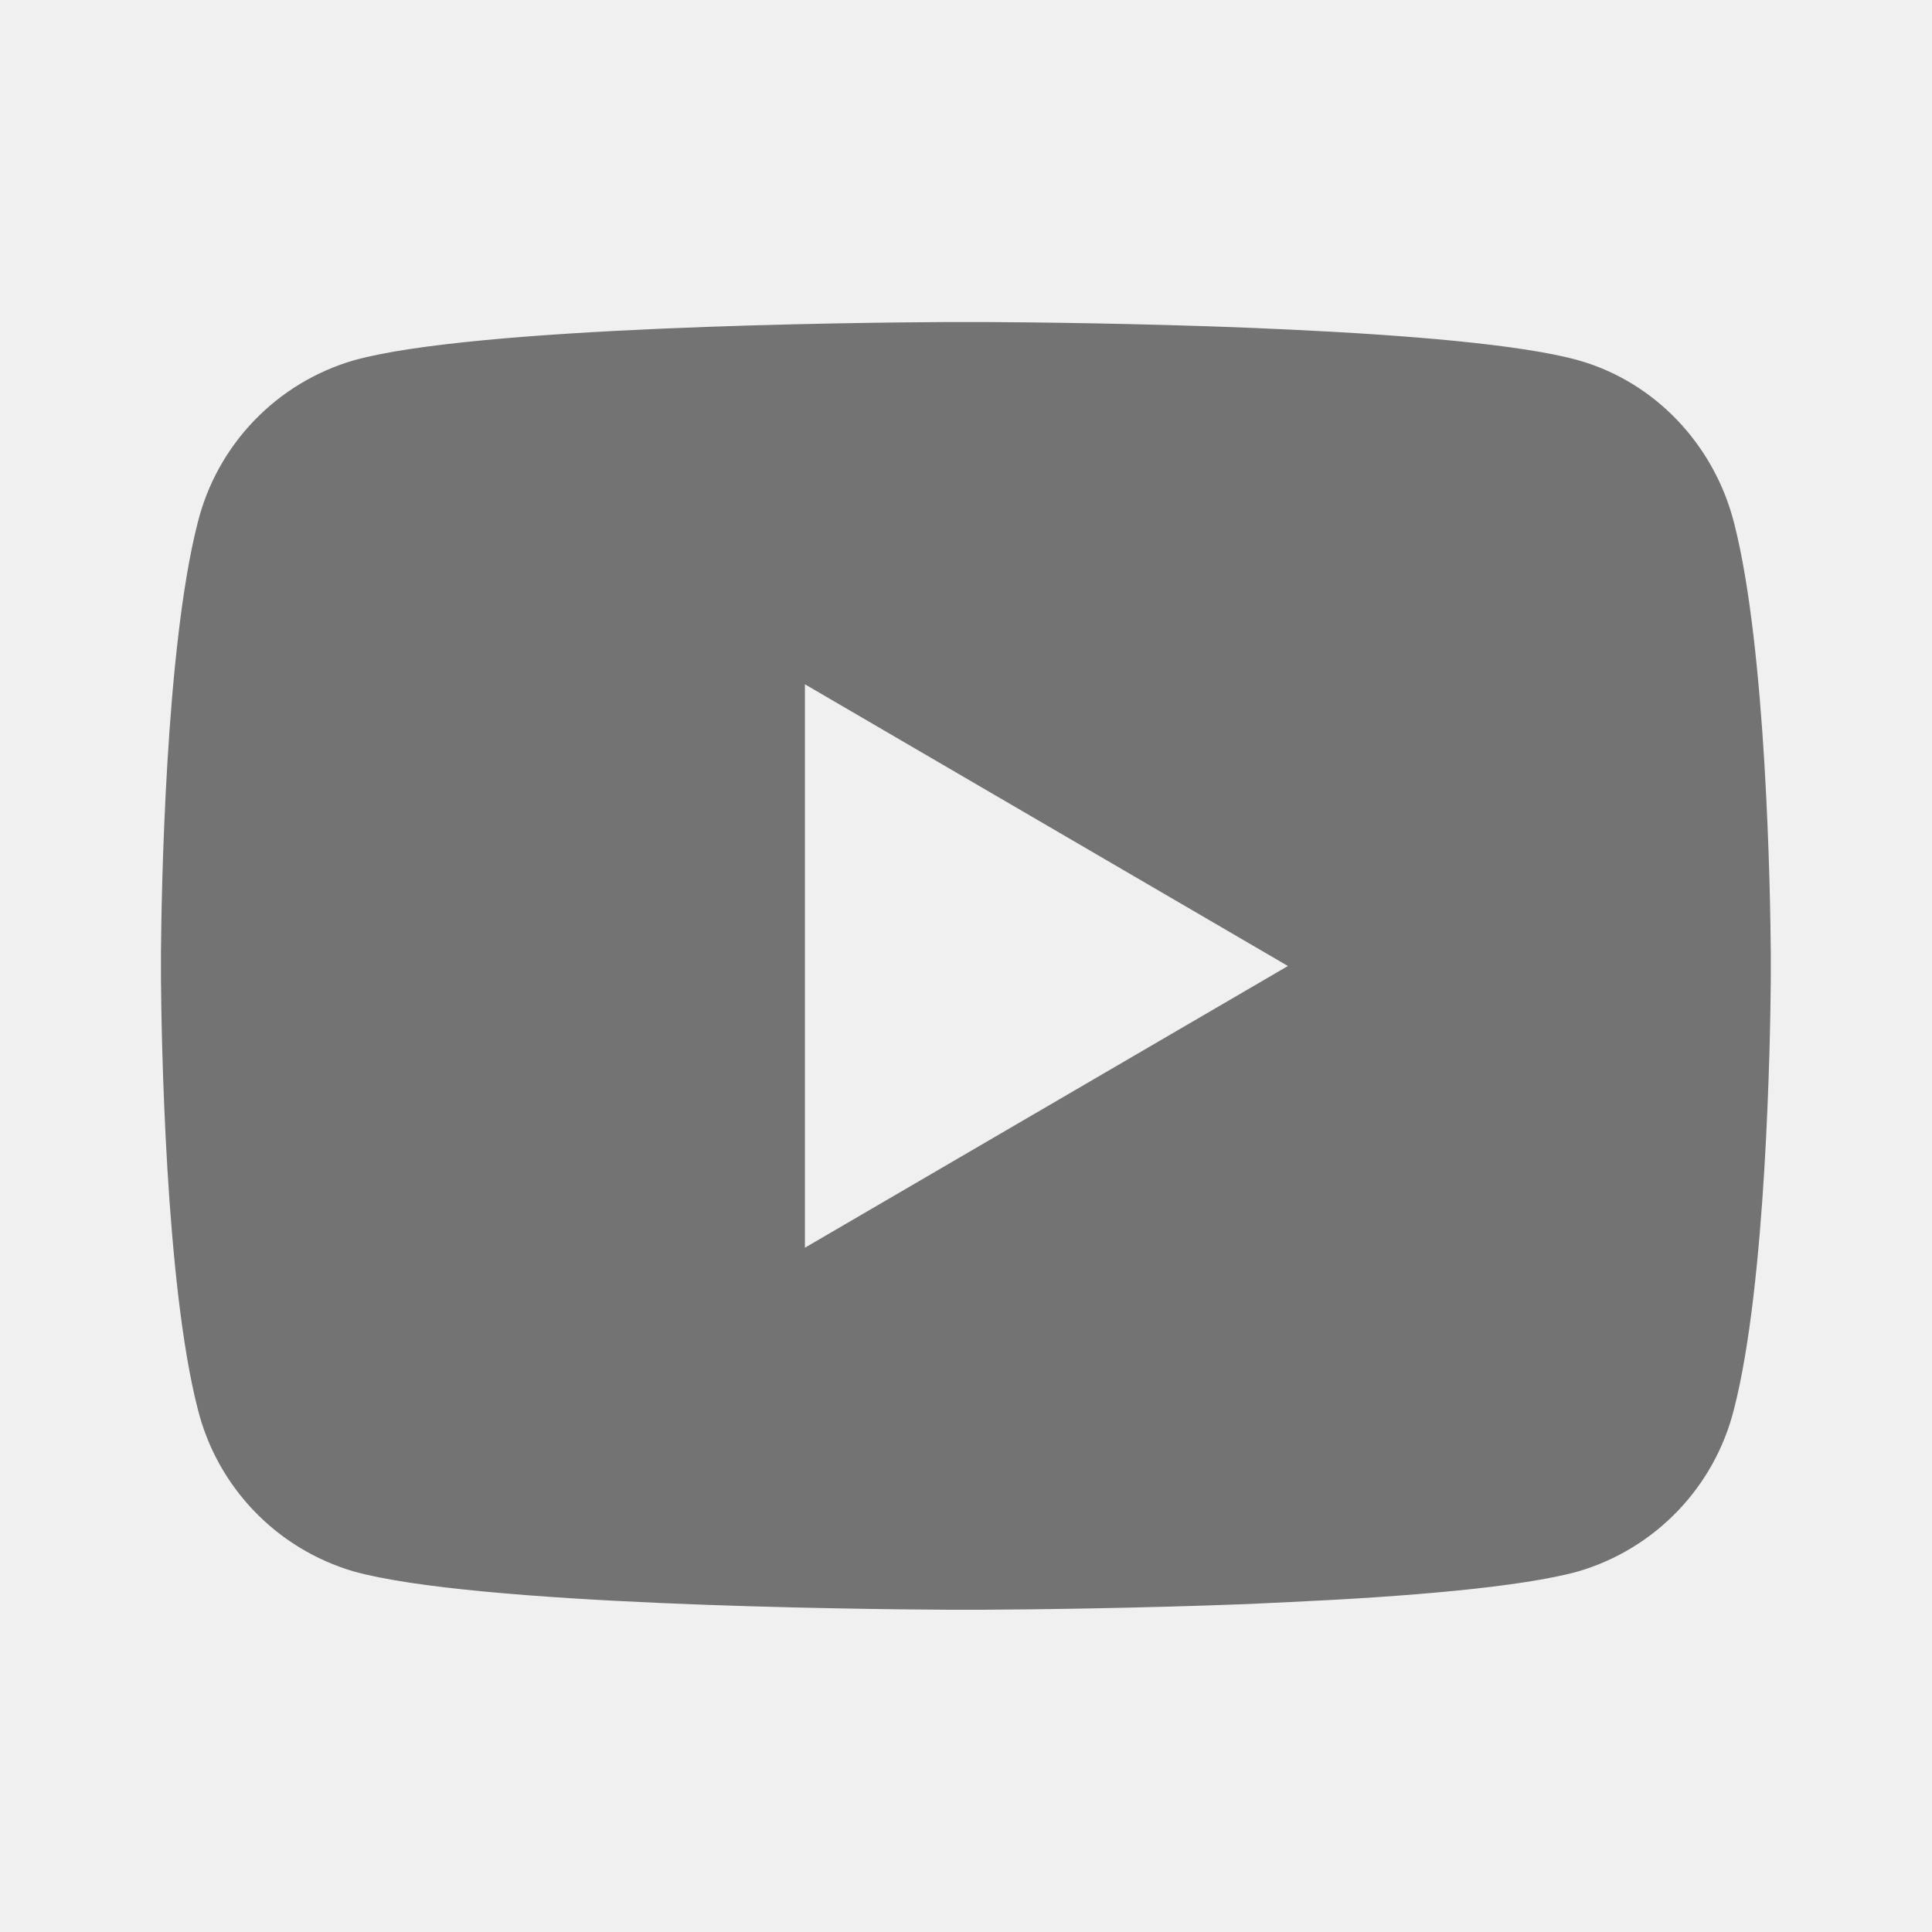
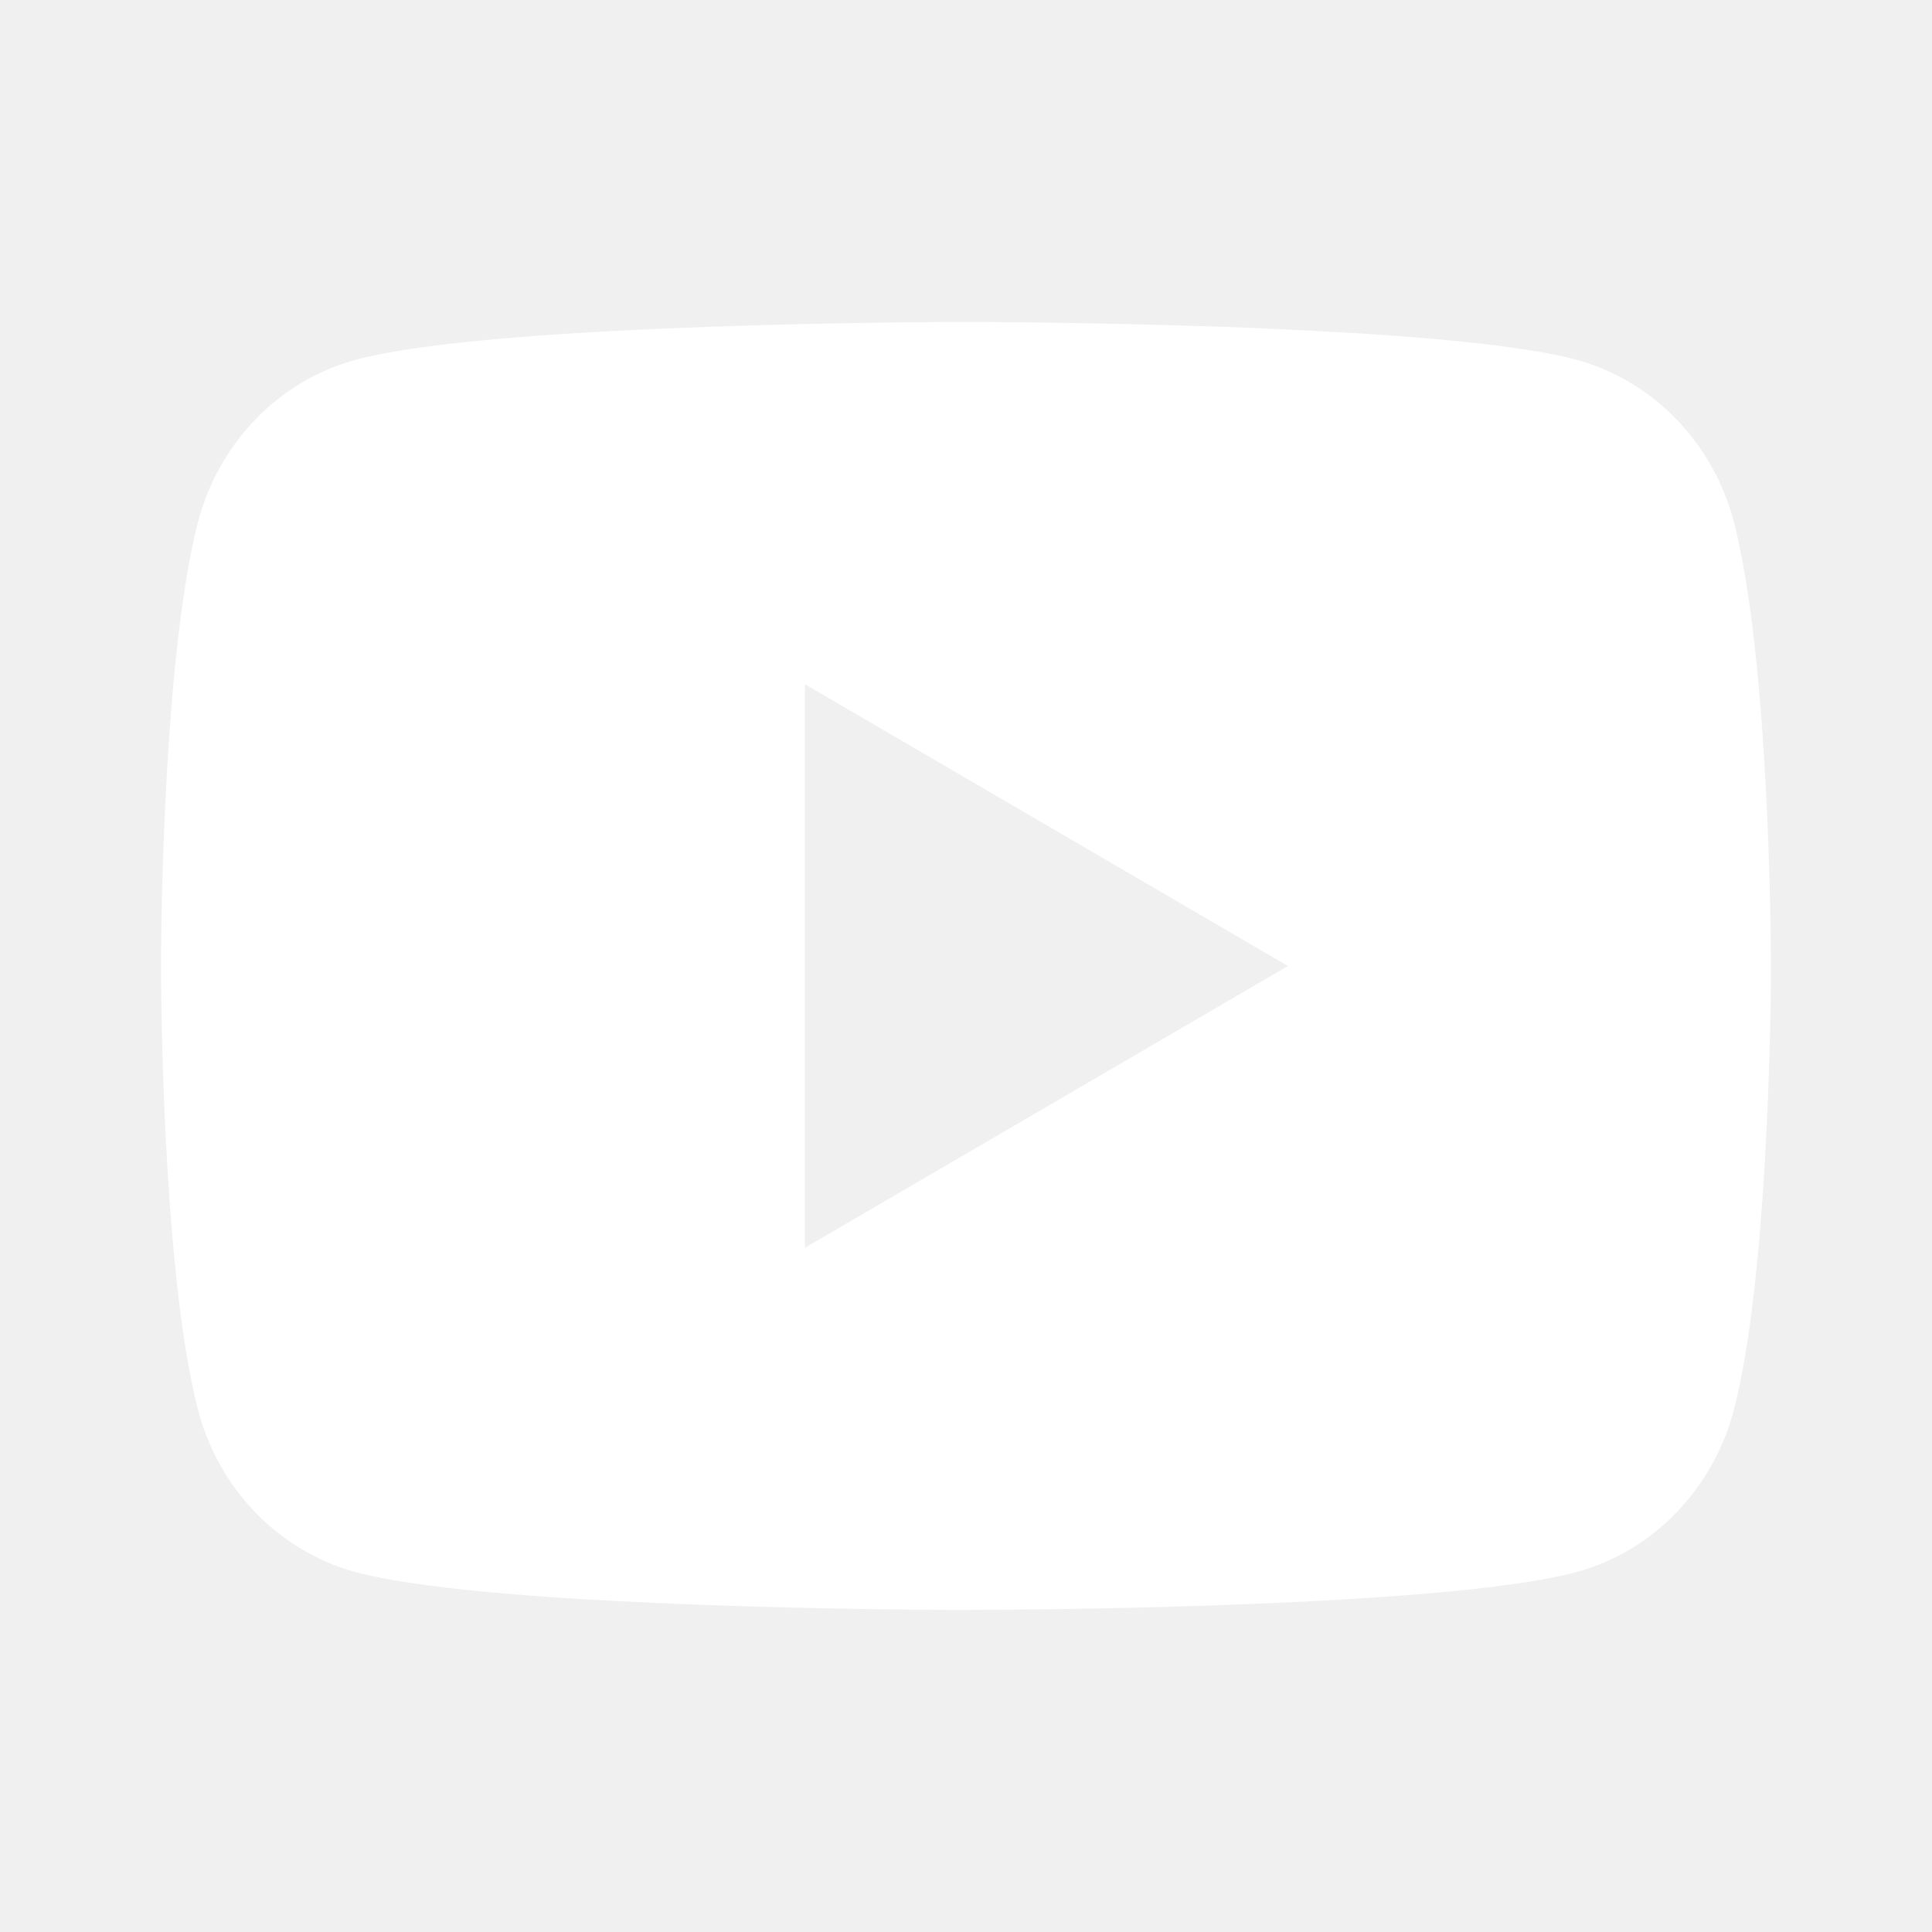
- <svg xmlns="http://www.w3.org/2000/svg" width="16" height="16" fill="none" viewBox="0 0 16 16">
-   <path fill="#737373" d="M8.162 2.667c.356.002 1.247.01 2.194.048l.336.015c.952.045 1.904.122 2.377.253.63.177 1.125.693 1.292 1.348.267 1.04.3 3.068.304 3.56V8.107c-.004.491-.037 2.52-.304 3.56a1.874 1.874 0 0 1-1.292 1.347c-.473.131-1.425.209-2.377.253l-.336.016c-.947.037-1.838.046-2.194.048h-.326c-.754-.004-3.904-.038-4.907-.317a1.875 1.875 0 0 1-1.292-1.348c-.267-1.04-.3-3.068-.304-3.56v-.216c.004-.492.037-2.52.304-3.56A1.872 1.872 0 0 1 2.93 2.984c1.002-.28 4.153-.313 4.906-.317h.326Zm-1.496 3v4.666l4-2.333-4-2.333Z" />
+ <svg xmlns="http://www.w3.org/2000/svg" width="20" height="20" viewBox="0 0 20 20" fill="none">
+   <g id="ri:youtube-fill">
+     <path id="Vector" d="M10.204 3.333C10.649 3.336 11.762 3.347 12.945 3.394L13.365 3.413C14.556 3.469 15.746 3.565 16.337 3.729C17.125 3.951 17.743 4.596 17.952 5.414C18.285 6.714 18.327 9.249 18.332 9.864L18.333 9.99V10.135C18.327 10.749 18.285 13.285 17.952 14.584C17.74 15.405 17.121 16.051 16.337 16.269C15.746 16.433 14.556 16.53 13.365 16.586L12.945 16.605C11.762 16.652 10.649 16.663 10.204 16.665L10.008 16.666H9.795C8.854 16.66 4.915 16.618 3.662 16.269C2.875 16.048 2.256 15.403 2.047 14.584C1.714 13.284 1.672 10.749 1.667 10.135V9.864C1.672 9.249 1.714 6.713 2.047 5.414C2.259 4.593 2.878 3.948 3.663 3.73C4.915 3.381 8.854 3.338 9.796 3.333H10.204ZM8.333 7.083V12.917L13.333 10L8.333 7.083Z" fill="white" />
+   </g>
</svg>
